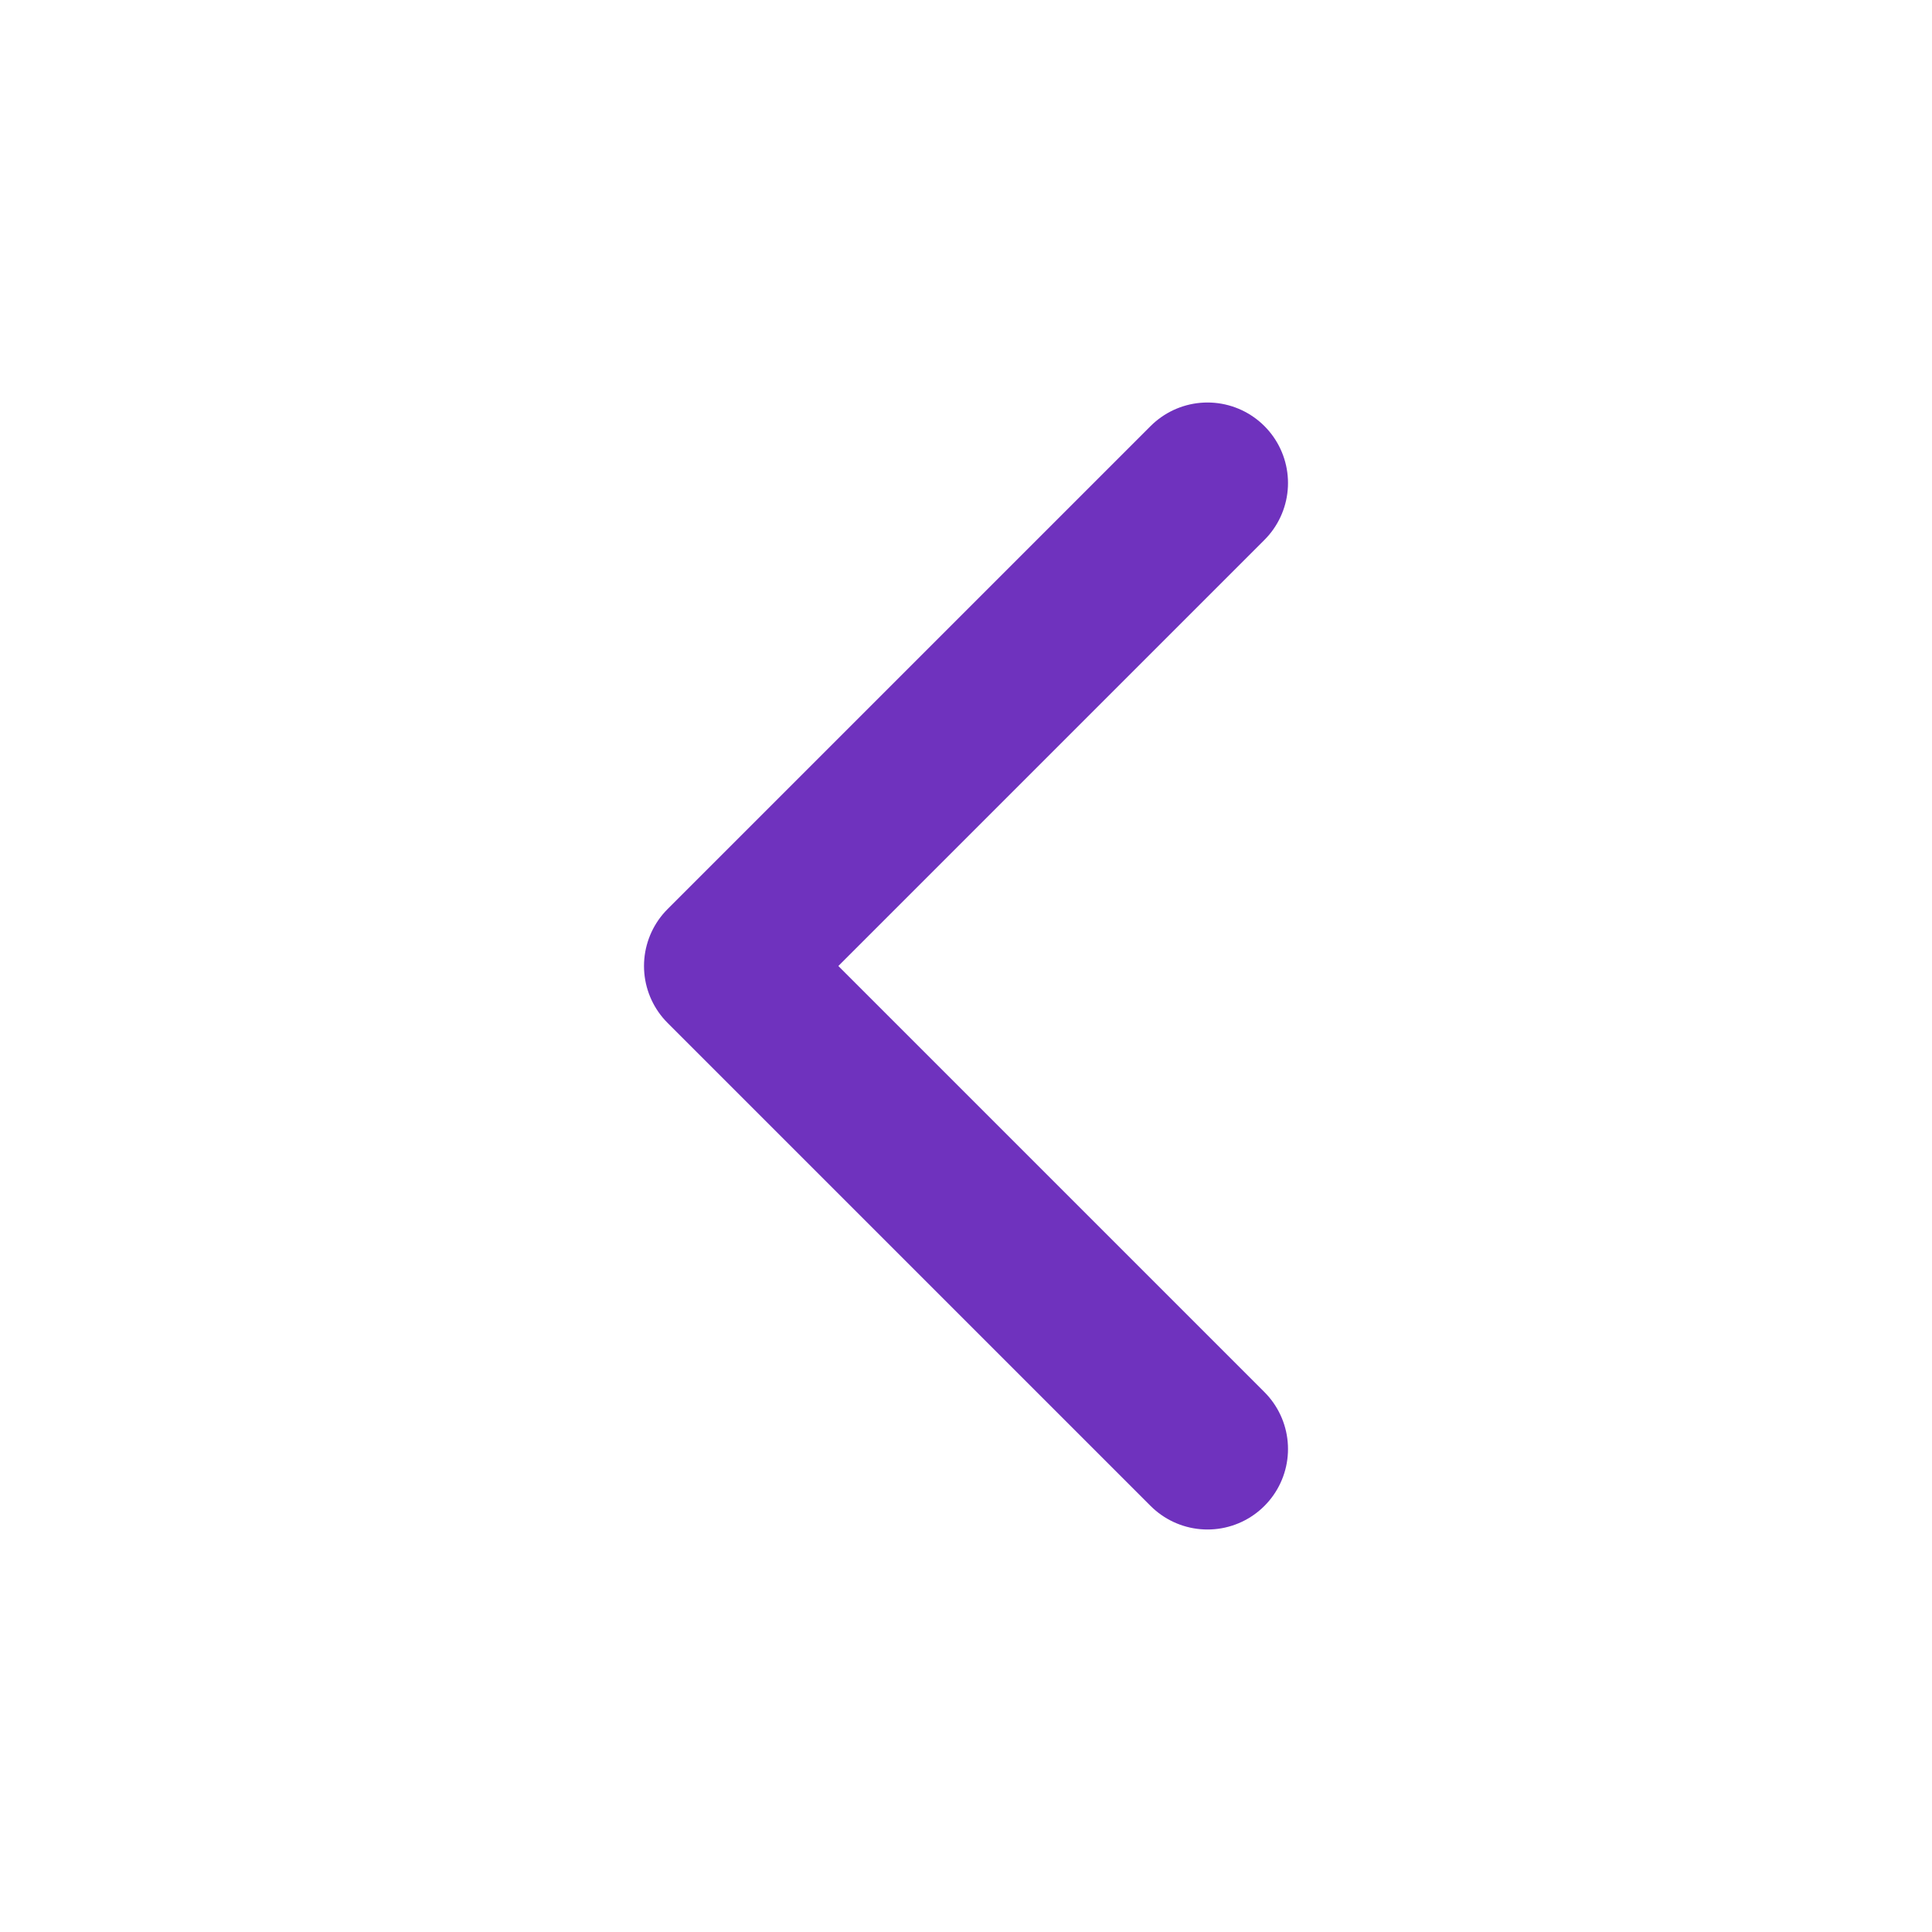
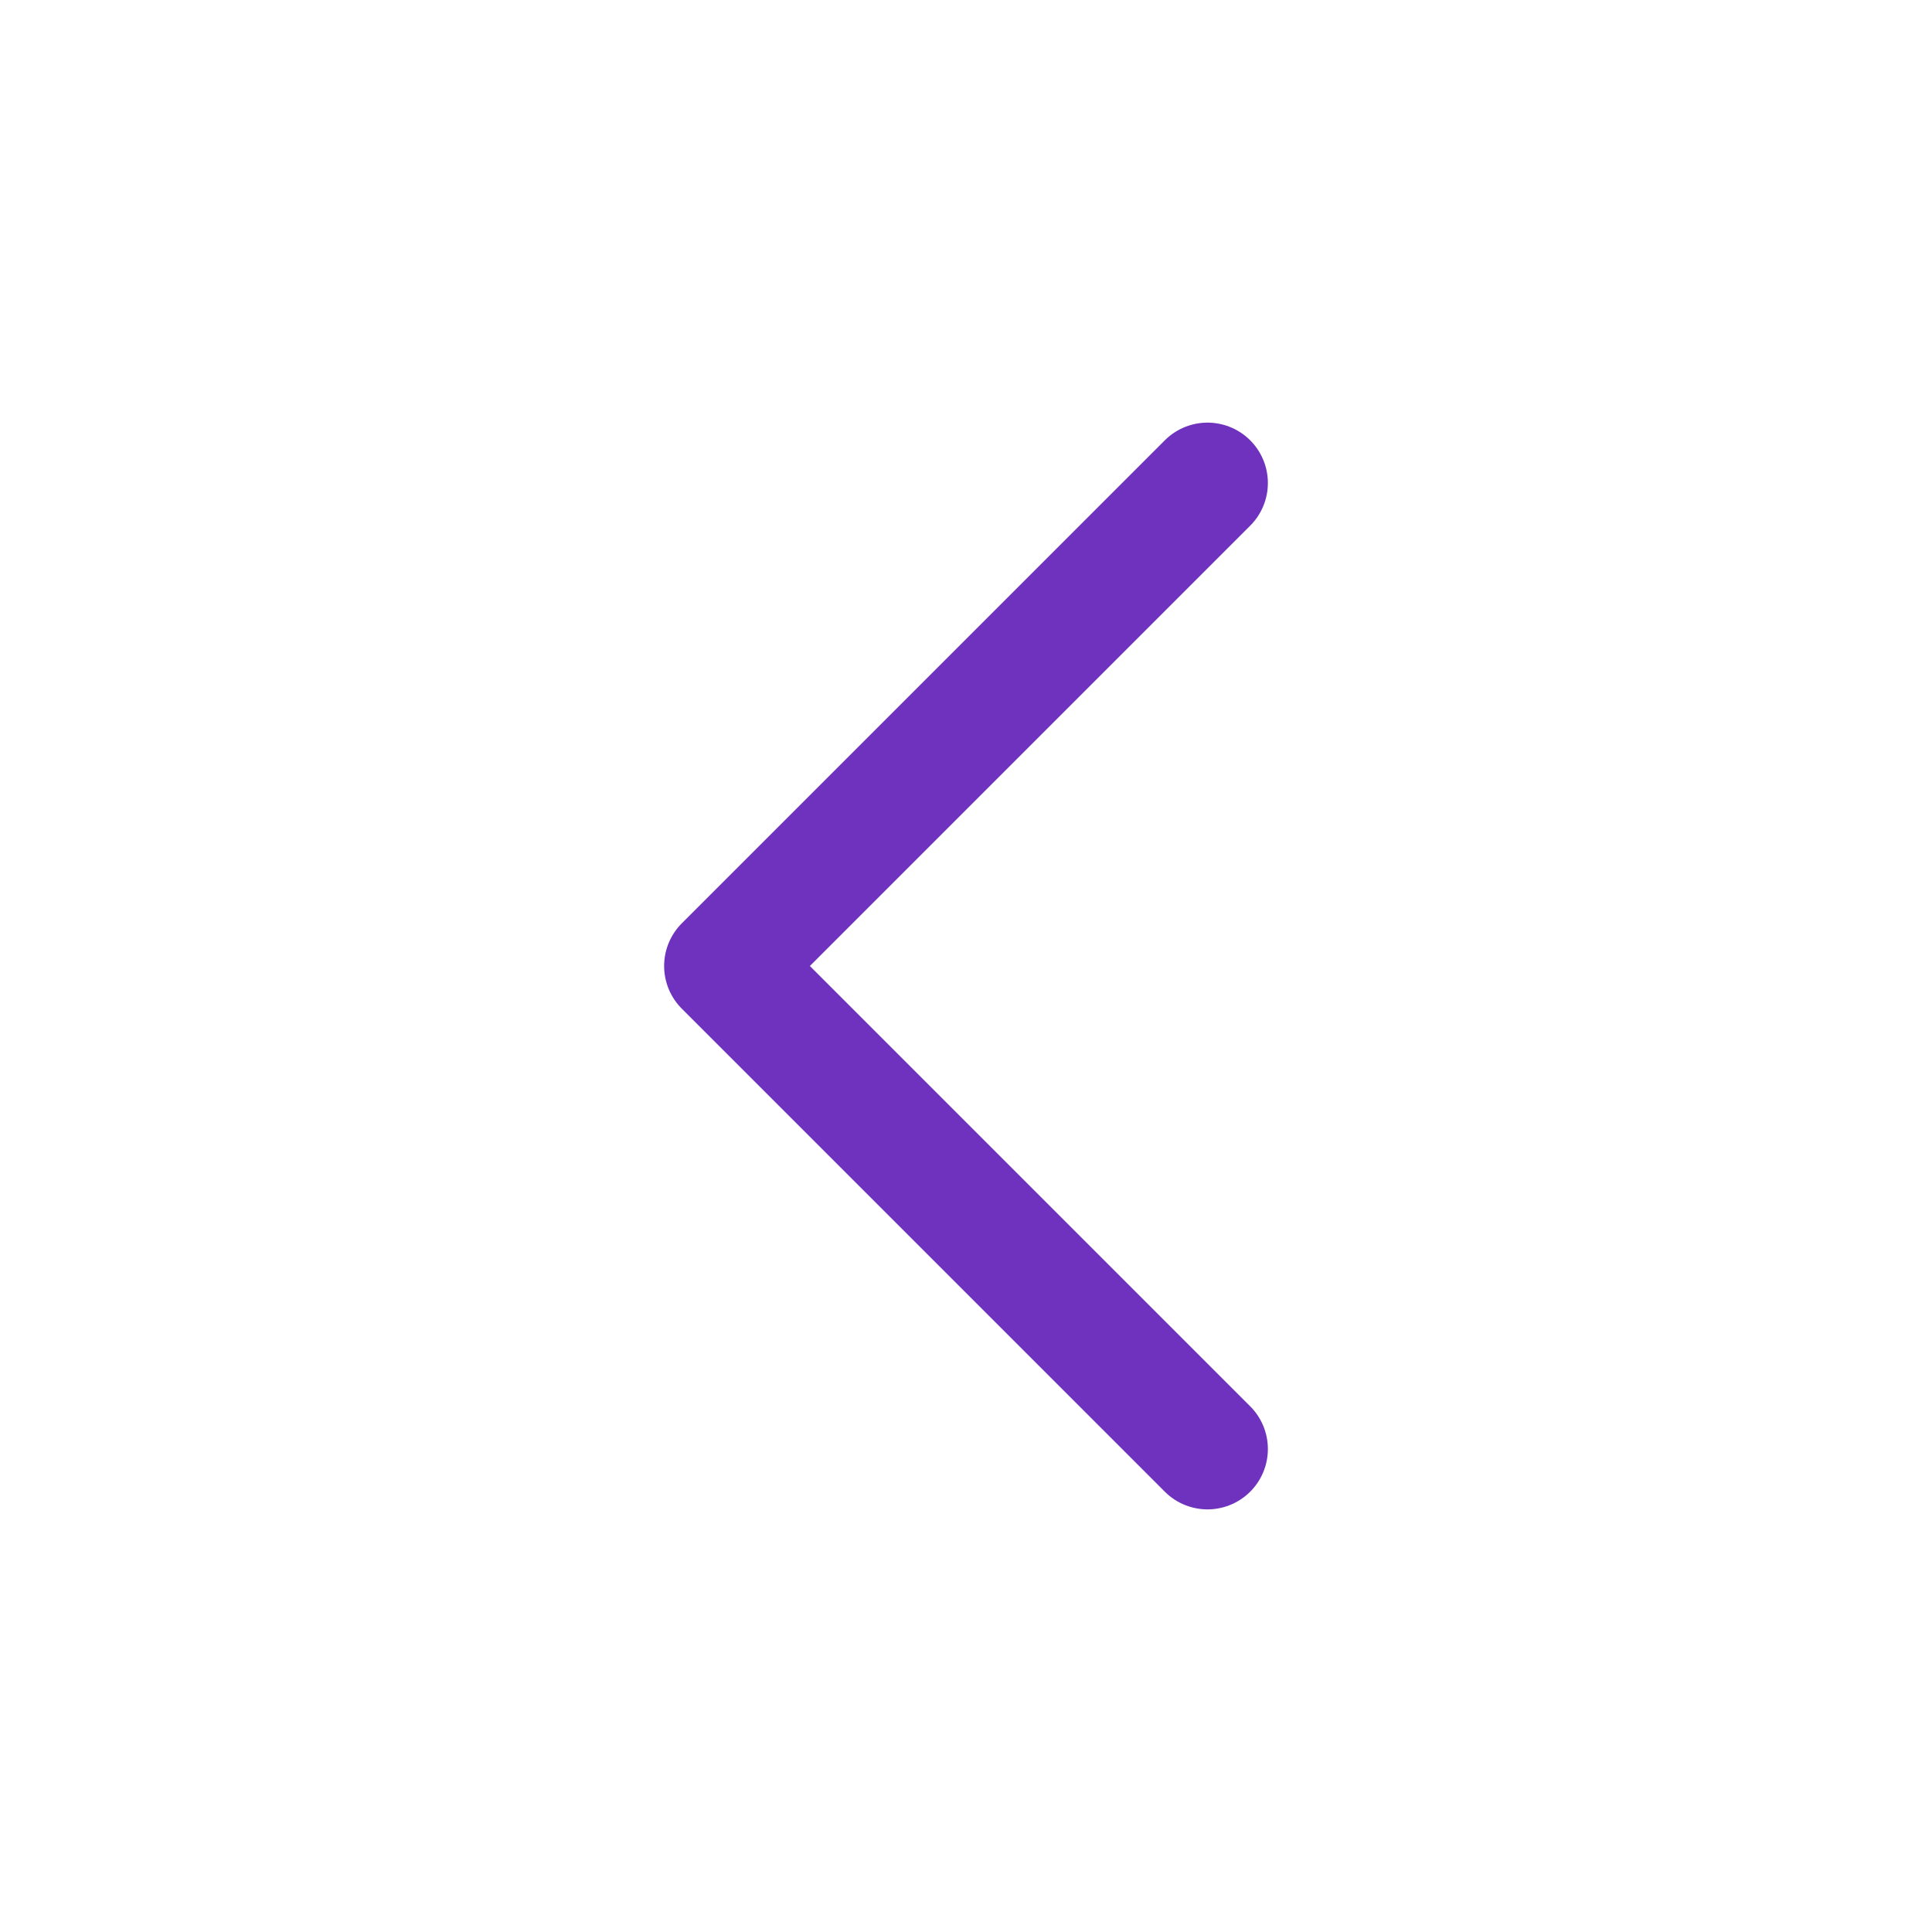
- <svg xmlns="http://www.w3.org/2000/svg" class="icon icon-tabler icon-tabler-chevron-left" viewBox="0 0 24 24" stroke-width="2" stroke="#6f32be" fill="none" stroke-linecap="round" stroke-linejoin="round">
+ <svg xmlns="http://www.w3.org/2000/svg" class="icon icon-tabler icon-tabler-chevron-left" viewBox="0 0 24 24" stroke-width="1.5" stroke="#6f32be" fill="none" stroke-linecap="round" stroke-linejoin="round">
  <path stroke="none" d="M0 0h24v24H0z" fill="none" />
  <polyline points="15 6 9 12 15 18" />
</svg>
